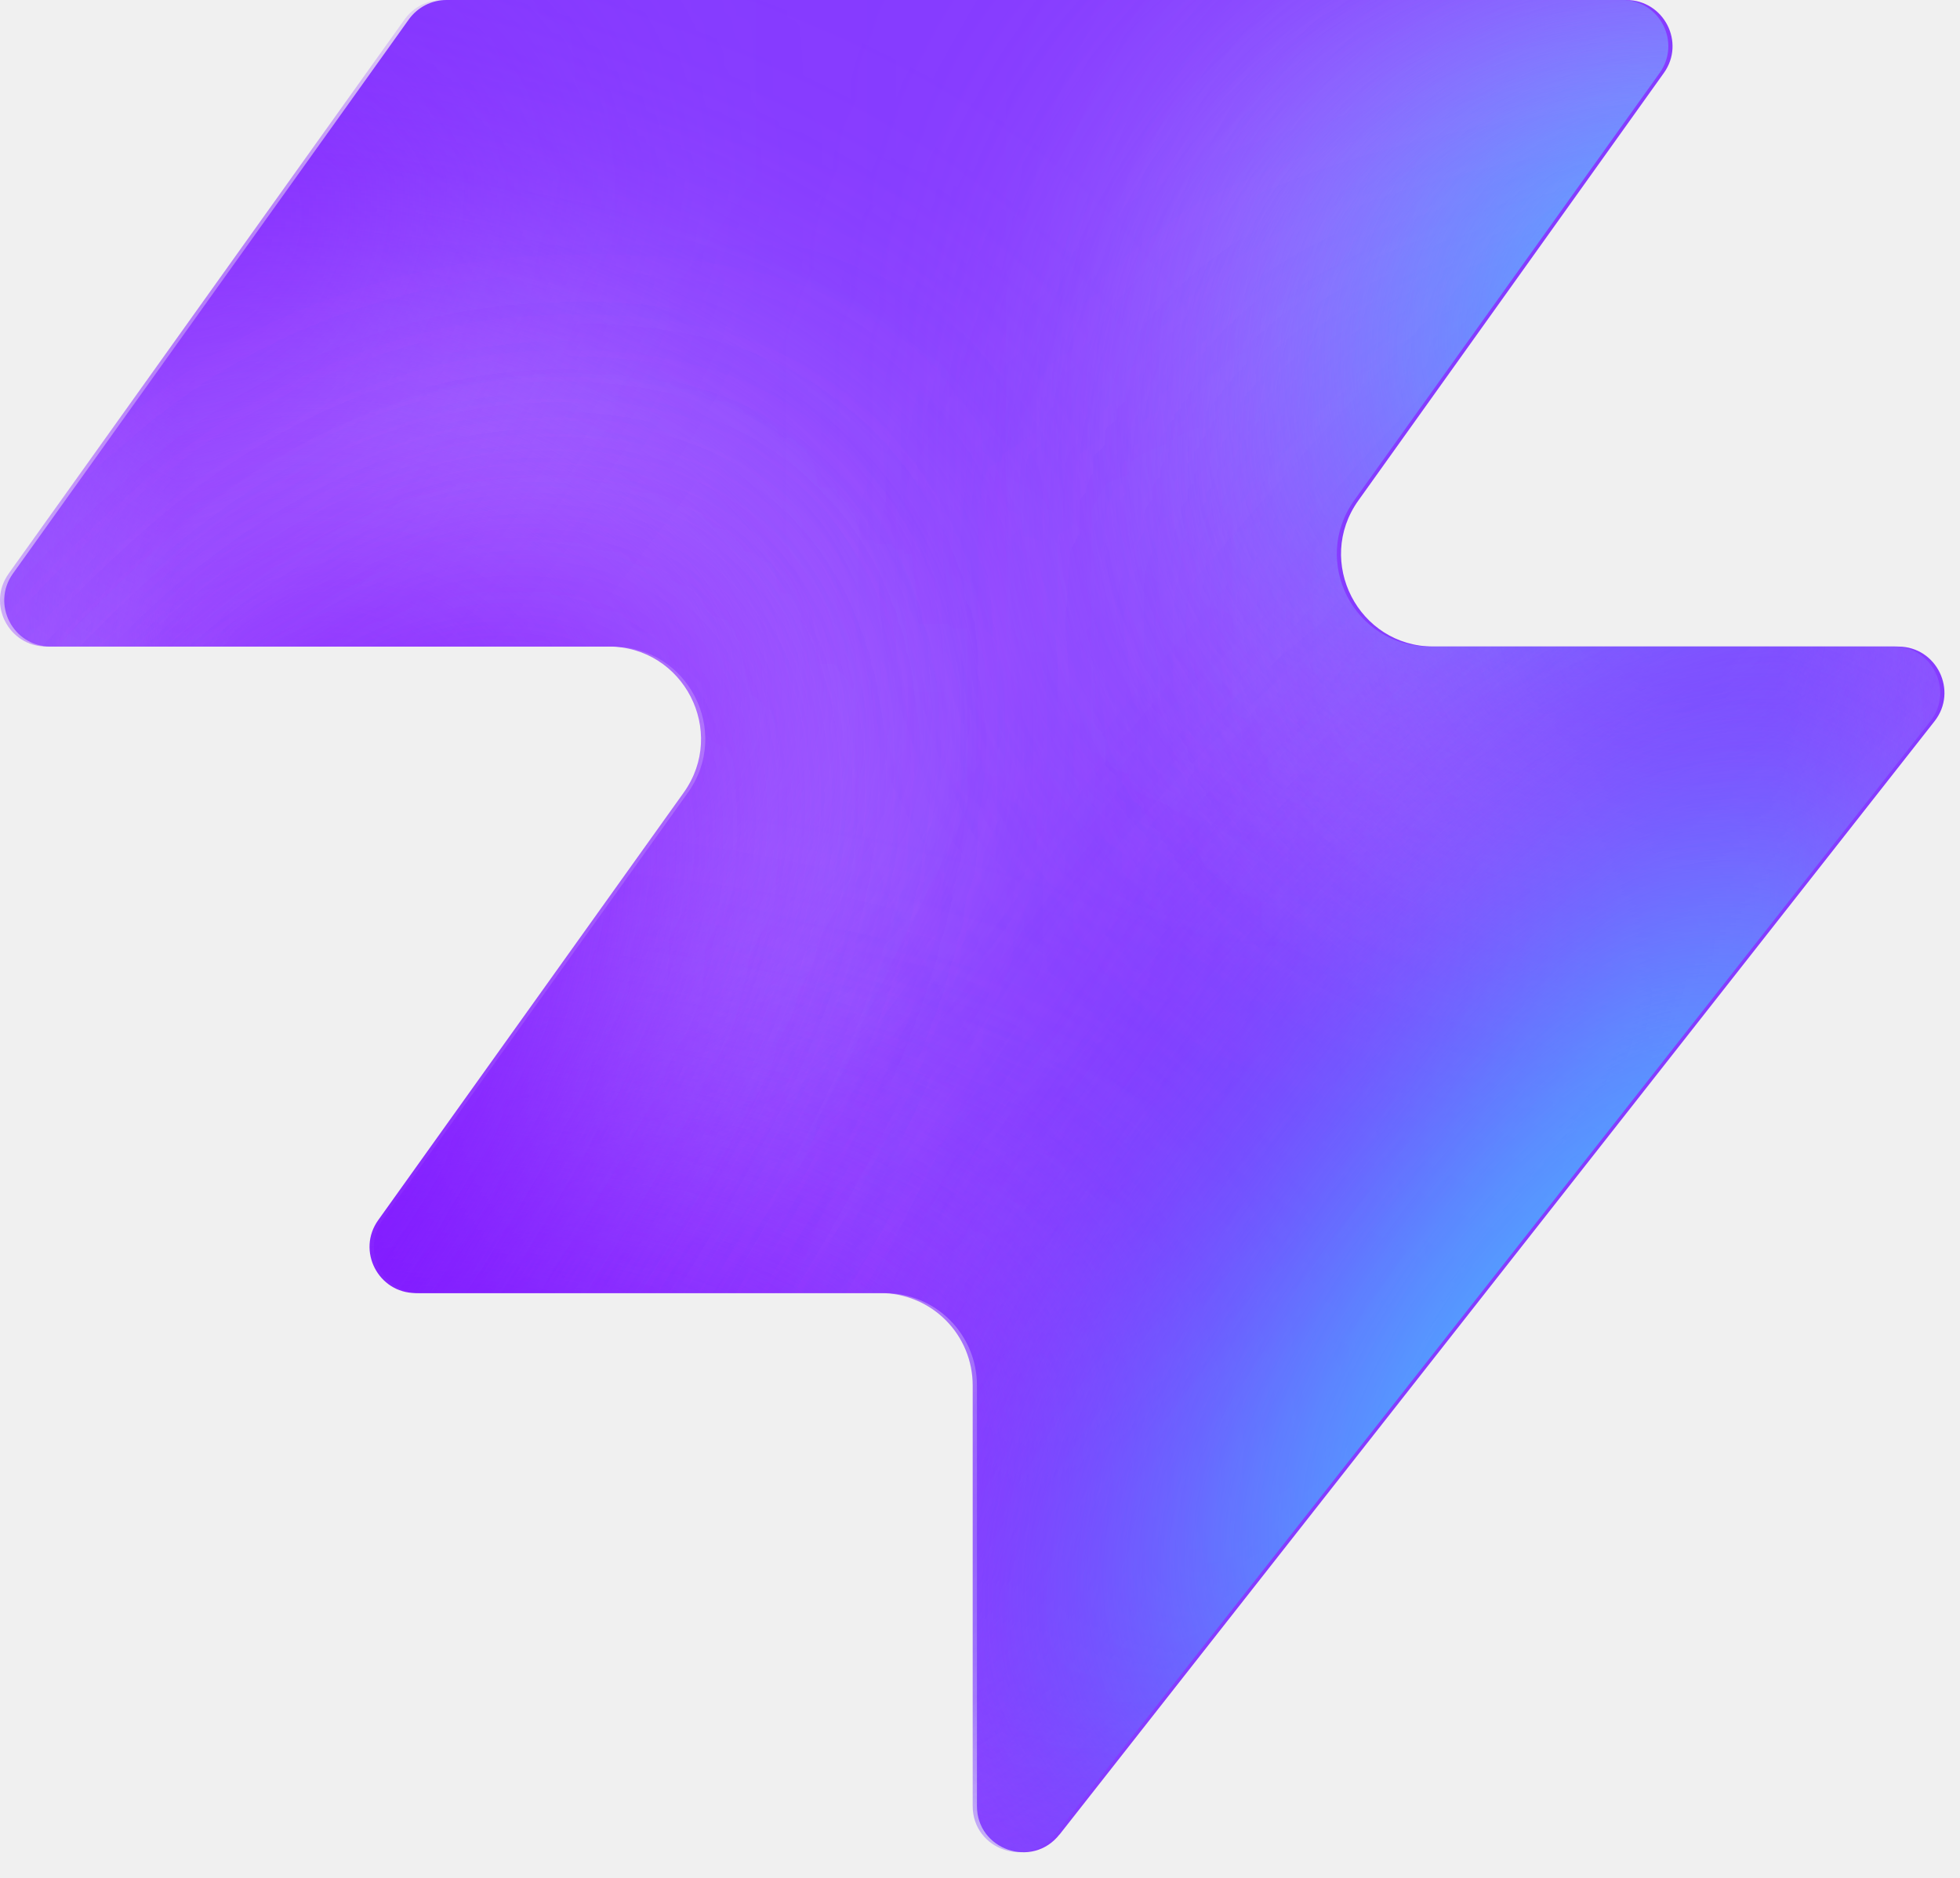
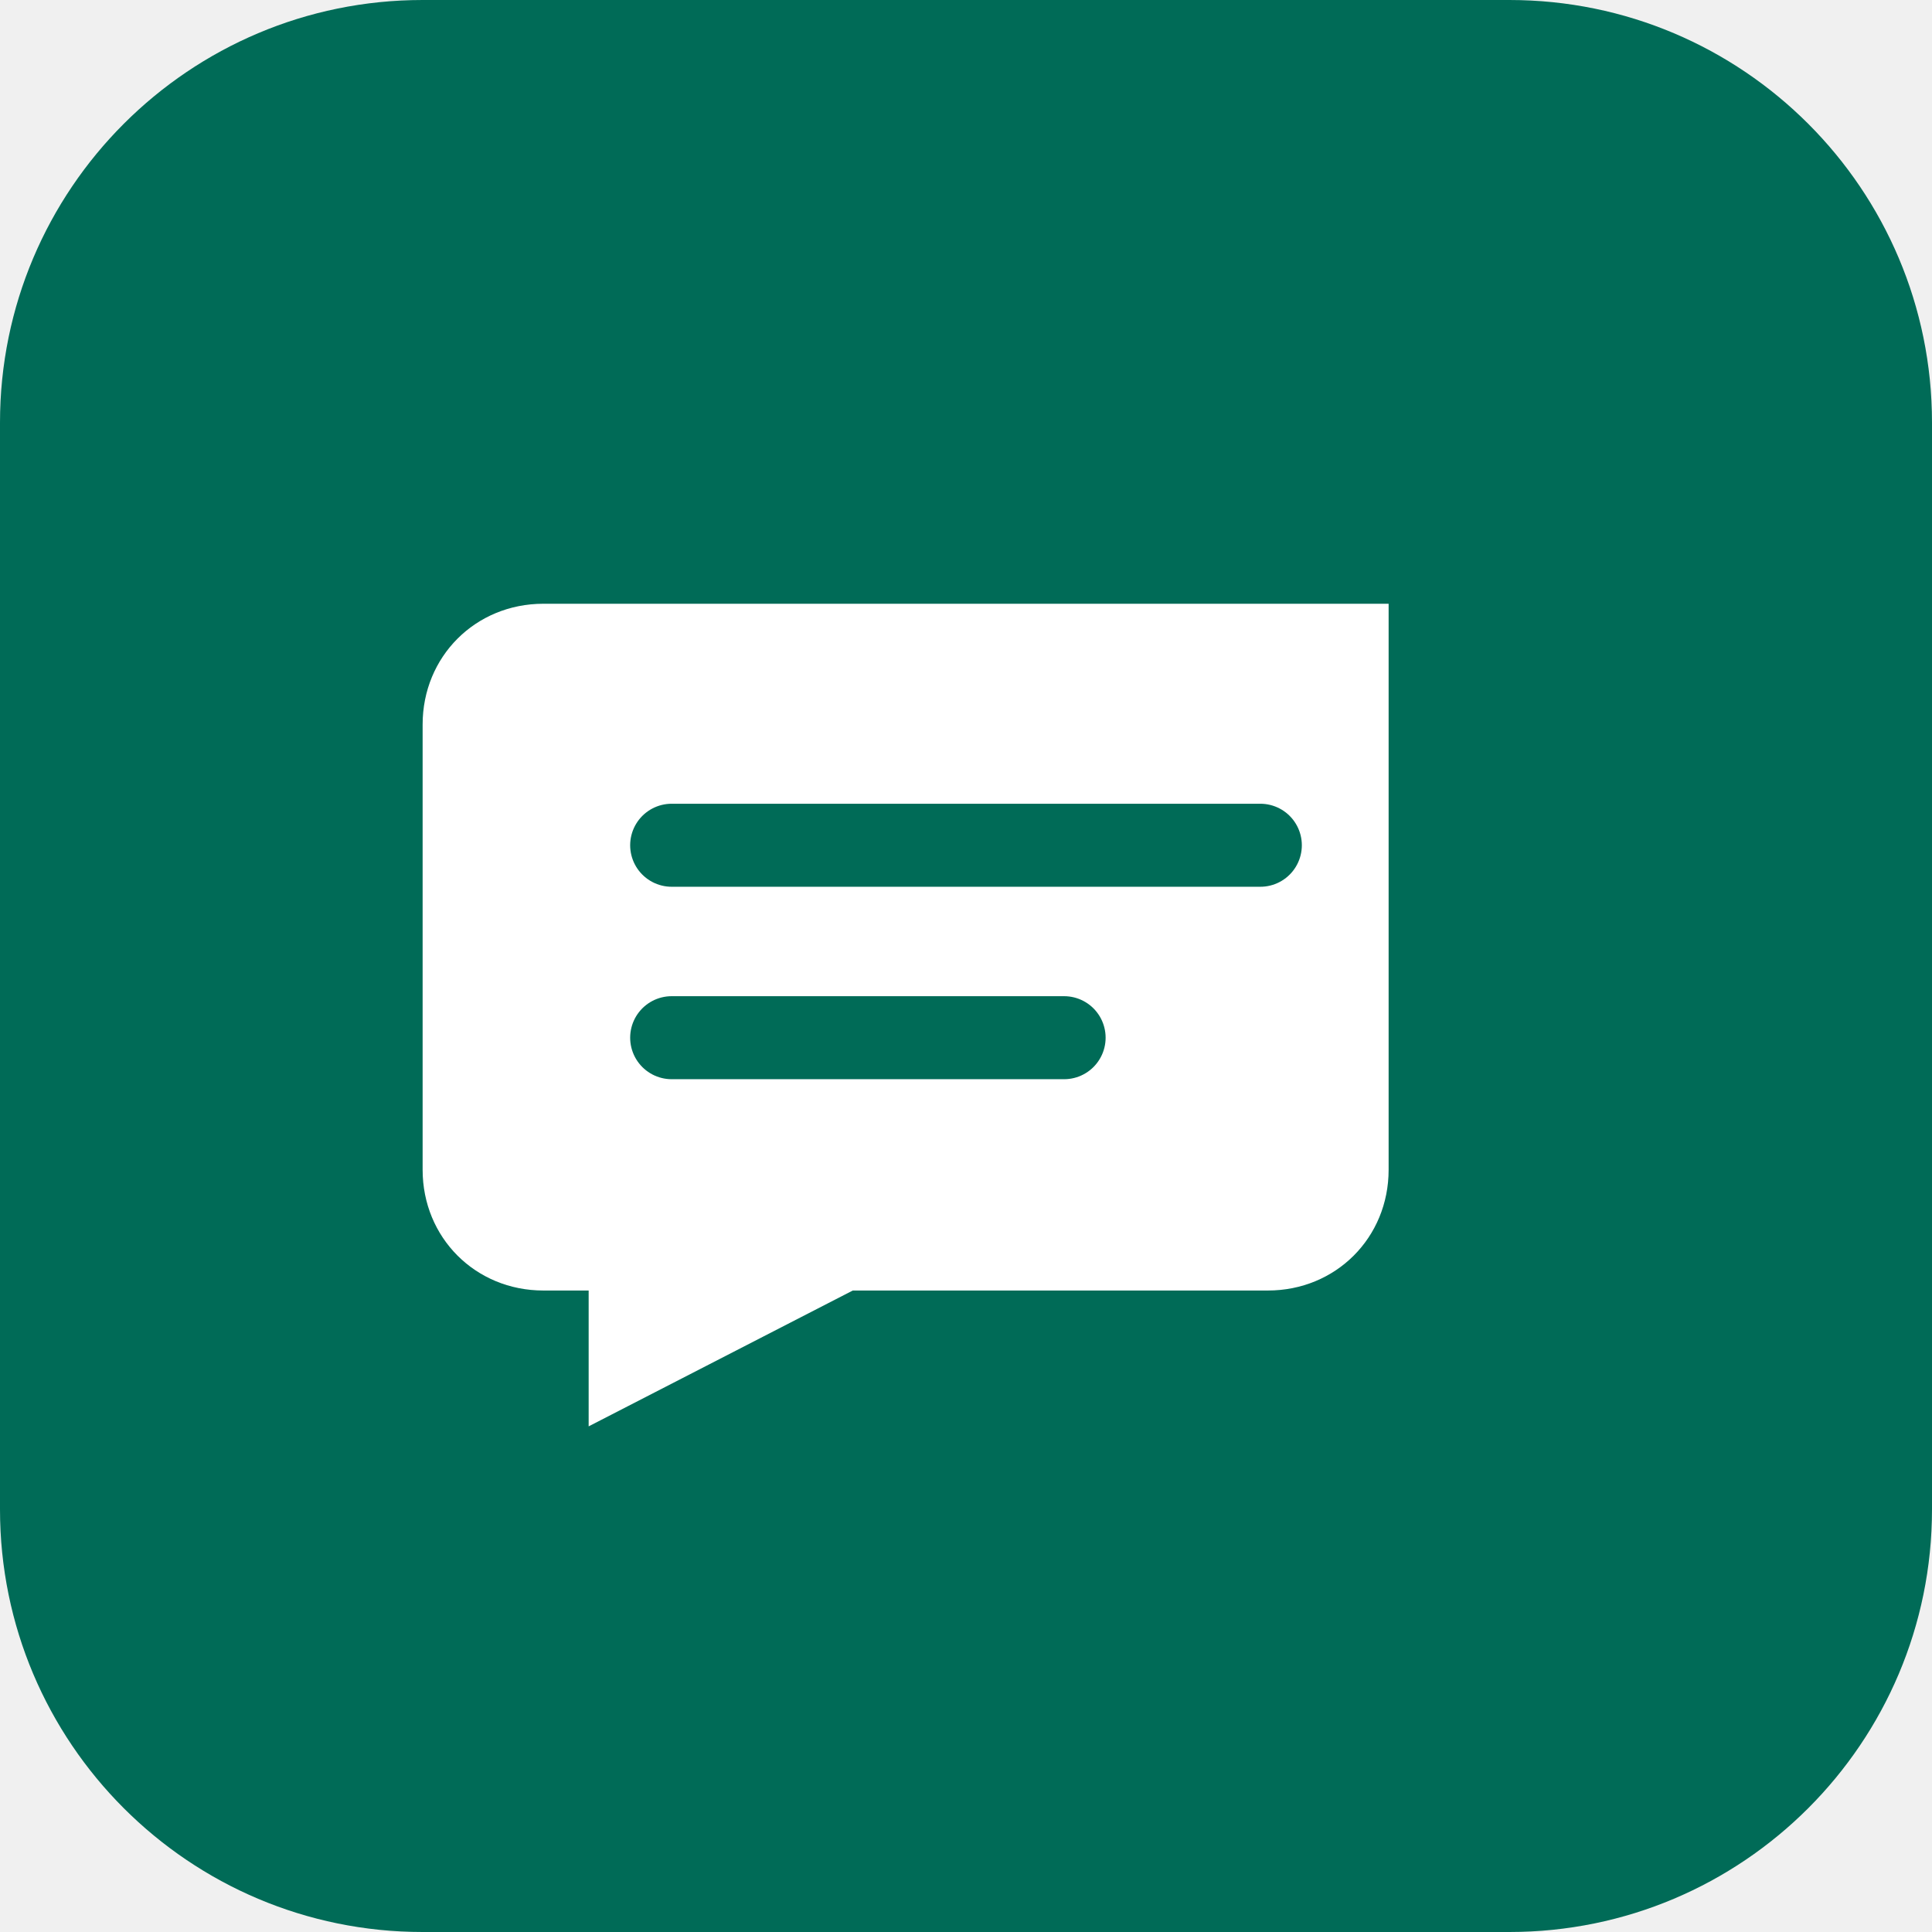
- <svg xmlns="http://www.w3.org/2000/svg" width="48" height="46" fill="none" viewBox="0 0 48 46">
-   <path fill="#863bff" d="M25.946 44.938c-.664.845-2.021.375-2.021-.698V33.937a2.26 2.26 0 0 0-2.262-2.262H10.287c-.92 0-1.456-1.04-.92-1.788l7.48-10.471c1.07-1.497 0-3.578-1.842-3.578H1.237c-.92 0-1.456-1.04-.92-1.788L10.013.474c.214-.297.556-.474.92-.474h28.894c.92 0 1.456 1.04.92 1.788l-7.48 10.471c-1.07 1.498 0 3.579 1.842 3.579h11.377c.943 0 1.473 1.088.89 1.83L25.947 44.94z" style="fill:#863bff;fill:color(display-p3 .525 .23 1);fill-opacity:1" />
-   <mask id="a" width="48" height="46" x="0" y="0" maskUnits="userSpaceOnUse" style="mask-type:alpha">
-     <path fill="#000" d="M25.842 44.938c-.664.844-2.021.375-2.021-.698V33.937a2.26 2.26 0 0 0-2.262-2.262H10.183c-.92 0-1.456-1.04-.92-1.788l7.48-10.471c1.07-1.498 0-3.579-1.842-3.579H1.133c-.92 0-1.456-1.04-.92-1.787L9.91.473c.214-.297.556-.474.92-.474h28.894c.92 0 1.456 1.04.92 1.788l-7.48 10.471c-1.07 1.498 0 3.578 1.842 3.578h11.377c.943 0 1.473 1.088.89 1.832L25.843 44.94z" style="fill:#000;fill-opacity:1" />
-   </mask>
-   <g mask="url(#a)">
-     <g filter="url(#b)">
-       <ellipse cx="5.508" cy="14.704" fill="#ede6ff" rx="5.508" ry="14.704" style="fill:#ede6ff;fill:color(display-p3 .927 .903 1);fill-opacity:1" transform="matrix(.00324 1 1 -.00324 -4.47 31.516)" />
-     </g>
-     <g filter="url(#c)">
-       <ellipse cx="10.399" cy="29.851" fill="#ede6ff" rx="10.399" ry="29.851" style="fill:#ede6ff;fill:color(display-p3 .927 .903 1);fill-opacity:1" transform="matrix(.00324 1 1 -.00324 -39.328 7.883)" />
-     </g>
-     <g filter="url(#d)">
-       <ellipse cx="5.508" cy="30.487" fill="#7e14ff" rx="5.508" ry="30.487" style="fill:#7e14ff;fill:color(display-p3 .492 .077 1);fill-opacity:1" transform="rotate(89.814 -25.913 -14.639)scale(1 -1)" />
-     </g>
-     <g filter="url(#e)">
-       <ellipse cx="5.508" cy="30.599" fill="#7e14ff" rx="5.508" ry="30.599" style="fill:#7e14ff;fill:color(display-p3 .492 .077 1);fill-opacity:1" transform="rotate(89.814 -32.644 -3.334)scale(1 -1)" />
-     </g>
-     <g filter="url(#f)">
-       <ellipse cx="5.508" cy="30.599" fill="#7e14ff" rx="5.508" ry="30.599" style="fill:#7e14ff;fill:color(display-p3 .492 .077 1);fill-opacity:1" transform="matrix(.00324 1 1 -.00324 -34.34 30.47)" />
-     </g>
-     <g filter="url(#g)">
-       <ellipse cx="14.072" cy="22.078" fill="#ede6ff" rx="14.072" ry="22.078" style="fill:#ede6ff;fill:color(display-p3 .927 .903 1);fill-opacity:1" transform="rotate(93.35 24.506 48.493)scale(-1 1)" />
-     </g>
-     <g filter="url(#h)">
-       <ellipse cx="3.47" cy="21.501" fill="#7e14ff" rx="3.47" ry="21.501" style="fill:#7e14ff;fill:color(display-p3 .492 .077 1);fill-opacity:1" transform="rotate(89.009 28.708 47.59)scale(-1 1)" />
-     </g>
-     <g filter="url(#i)">
-       <ellipse cx="3.47" cy="21.501" fill="#7e14ff" rx="3.47" ry="21.501" style="fill:#7e14ff;fill:color(display-p3 .492 .077 1);fill-opacity:1" transform="rotate(89.009 28.708 47.59)scale(-1 1)" />
-     </g>
-     <g filter="url(#j)">
-       <ellipse cx=".387" cy="8.972" fill="#7e14ff" rx="4.407" ry="29.108" style="fill:#7e14ff;fill:color(display-p3 .492 .077 1);fill-opacity:1" transform="rotate(39.51 .387 8.972)" />
-     </g>
-     <g filter="url(#k)">
-       <ellipse cx="47.523" cy="-6.092" fill="#7e14ff" rx="4.407" ry="29.108" style="fill:#7e14ff;fill:color(display-p3 .492 .077 1);fill-opacity:1" transform="rotate(37.892 47.523 -6.092)" />
-     </g>
-     <g filter="url(#l)">
-       <ellipse cx="41.412" cy="6.333" fill="#47bfff" rx="5.971" ry="9.665" style="fill:#47bfff;fill:color(display-p3 .28 .748 1);fill-opacity:1" transform="rotate(37.892 41.412 6.333)" />
-     </g>
-     <g filter="url(#m)">
-       <ellipse cx="-1.879" cy="38.332" fill="#7e14ff" rx="4.407" ry="29.108" style="fill:#7e14ff;fill:color(display-p3 .492 .077 1);fill-opacity:1" transform="rotate(37.892 -1.88 38.332)" />
-     </g>
-     <g filter="url(#n)">
-       <ellipse cx="-1.879" cy="38.332" fill="#7e14ff" rx="4.407" ry="29.108" style="fill:#7e14ff;fill:color(display-p3 .492 .077 1);fill-opacity:1" transform="rotate(37.892 -1.88 38.332)" />
-     </g>
-     <g filter="url(#o)">
-       <ellipse cx="35.651" cy="29.907" fill="#7e14ff" rx="4.407" ry="29.108" style="fill:#7e14ff;fill:color(display-p3 .492 .077 1);fill-opacity:1" transform="rotate(37.892 35.651 29.907)" />
-     </g>
-     <g filter="url(#p)">
-       <ellipse cx="38.418" cy="32.4" fill="#47bfff" rx="5.971" ry="15.297" style="fill:#47bfff;fill:color(display-p3 .28 .748 1);fill-opacity:1" transform="rotate(37.892 38.418 32.4)" />
-     </g>
-   </g>
-   <defs>
-     <filter id="b" width="60.045" height="41.654" x="-19.77" y="16.149" color-interpolation-filters="sRGB" filterUnits="userSpaceOnUse">
-       <feFlood flood-opacity="0" result="BackgroundImageFix" />
-       <feBlend in="SourceGraphic" in2="BackgroundImageFix" result="shape" />
-       <feGaussianBlur result="effect1_foregroundBlur_2002_17158" stdDeviation="7.659" />
-     </filter>
-     <filter id="c" width="90.34" height="51.437" x="-54.613" y="-7.533" color-interpolation-filters="sRGB" filterUnits="userSpaceOnUse">
-       <feFlood flood-opacity="0" result="BackgroundImageFix" />
-       <feBlend in="SourceGraphic" in2="BackgroundImageFix" result="shape" />
-       <feGaussianBlur result="effect1_foregroundBlur_2002_17158" stdDeviation="7.659" />
-     </filter>
-     <filter id="d" width="79.355" height="29.4" x="-49.64" y="2.03" color-interpolation-filters="sRGB" filterUnits="userSpaceOnUse">
-       <feFlood flood-opacity="0" result="BackgroundImageFix" />
-       <feBlend in="SourceGraphic" in2="BackgroundImageFix" result="shape" />
-       <feGaussianBlur result="effect1_foregroundBlur_2002_17158" stdDeviation="4.596" />
-     </filter>
-     <filter id="e" width="79.579" height="29.4" x="-45.045" y="20.029" color-interpolation-filters="sRGB" filterUnits="userSpaceOnUse">
-       <feFlood flood-opacity="0" result="BackgroundImageFix" />
-       <feBlend in="SourceGraphic" in2="BackgroundImageFix" result="shape" />
-       <feGaussianBlur result="effect1_foregroundBlur_2002_17158" stdDeviation="4.596" />
-     </filter>
-     <filter id="f" width="79.579" height="29.4" x="-43.513" y="21.178" color-interpolation-filters="sRGB" filterUnits="userSpaceOnUse">
-       <feFlood flood-opacity="0" result="BackgroundImageFix" />
-       <feBlend in="SourceGraphic" in2="BackgroundImageFix" result="shape" />
-       <feGaussianBlur result="effect1_foregroundBlur_2002_17158" stdDeviation="4.596" />
-     </filter>
-     <filter id="g" width="74.749" height="58.852" x="15.756" y="-17.901" color-interpolation-filters="sRGB" filterUnits="userSpaceOnUse">
-       <feFlood flood-opacity="0" result="BackgroundImageFix" />
-       <feBlend in="SourceGraphic" in2="BackgroundImageFix" result="shape" />
-       <feGaussianBlur result="effect1_foregroundBlur_2002_17158" stdDeviation="7.659" />
-     </filter>
-     <filter id="h" width="61.377" height="25.362" x="23.548" y="2.284" color-interpolation-filters="sRGB" filterUnits="userSpaceOnUse">
-       <feFlood flood-opacity="0" result="BackgroundImageFix" />
-       <feBlend in="SourceGraphic" in2="BackgroundImageFix" result="shape" />
-       <feGaussianBlur result="effect1_foregroundBlur_2002_17158" stdDeviation="4.596" />
-     </filter>
-     <filter id="i" width="61.377" height="25.362" x="23.548" y="2.284" color-interpolation-filters="sRGB" filterUnits="userSpaceOnUse">
-       <feFlood flood-opacity="0" result="BackgroundImageFix" />
-       <feBlend in="SourceGraphic" in2="BackgroundImageFix" result="shape" />
-       <feGaussianBlur result="effect1_foregroundBlur_2002_17158" stdDeviation="4.596" />
-     </filter>
-     <filter id="j" width="56.045" height="63.649" x="-27.636" y="-22.853" color-interpolation-filters="sRGB" filterUnits="userSpaceOnUse">
-       <feFlood flood-opacity="0" result="BackgroundImageFix" />
-       <feBlend in="SourceGraphic" in2="BackgroundImageFix" result="shape" />
-       <feGaussianBlur result="effect1_foregroundBlur_2002_17158" stdDeviation="4.596" />
-     </filter>
-     <filter id="k" width="54.814" height="64.646" x="20.116" y="-38.415" color-interpolation-filters="sRGB" filterUnits="userSpaceOnUse">
-       <feFlood flood-opacity="0" result="BackgroundImageFix" />
-       <feBlend in="SourceGraphic" in2="BackgroundImageFix" result="shape" />
-       <feGaussianBlur result="effect1_foregroundBlur_2002_17158" stdDeviation="4.596" />
-     </filter>
-     <filter id="l" width="33.541" height="35.313" x="24.641" y="-11.323" color-interpolation-filters="sRGB" filterUnits="userSpaceOnUse">
-       <feFlood flood-opacity="0" result="BackgroundImageFix" />
-       <feBlend in="SourceGraphic" in2="BackgroundImageFix" result="shape" />
-       <feGaussianBlur result="effect1_foregroundBlur_2002_17158" stdDeviation="4.596" />
-     </filter>
-     <filter id="m" width="54.814" height="64.646" x="-29.286" y="6.009" color-interpolation-filters="sRGB" filterUnits="userSpaceOnUse">
-       <feFlood flood-opacity="0" result="BackgroundImageFix" />
-       <feBlend in="SourceGraphic" in2="BackgroundImageFix" result="shape" />
-       <feGaussianBlur result="effect1_foregroundBlur_2002_17158" stdDeviation="4.596" />
-     </filter>
-     <filter id="n" width="54.814" height="64.646" x="-29.286" y="6.009" color-interpolation-filters="sRGB" filterUnits="userSpaceOnUse">
-       <feFlood flood-opacity="0" result="BackgroundImageFix" />
-       <feBlend in="SourceGraphic" in2="BackgroundImageFix" result="shape" />
-       <feGaussianBlur result="effect1_foregroundBlur_2002_17158" stdDeviation="4.596" />
-     </filter>
-     <filter id="o" width="54.814" height="64.646" x="8.244" y="-2.416" color-interpolation-filters="sRGB" filterUnits="userSpaceOnUse">
-       <feFlood flood-opacity="0" result="BackgroundImageFix" />
-       <feBlend in="SourceGraphic" in2="BackgroundImageFix" result="shape" />
-       <feGaussianBlur result="effect1_foregroundBlur_2002_17158" stdDeviation="4.596" />
-     </filter>
-     <filter id="p" width="39.409" height="43.623" x="18.713" y="10.588" color-interpolation-filters="sRGB" filterUnits="userSpaceOnUse">
-       <feFlood flood-opacity="0" result="BackgroundImageFix" />
-       <feBlend in="SourceGraphic" in2="BackgroundImageFix" result="shape" />
-       <feGaussianBlur result="effect1_foregroundBlur_2002_17158" stdDeviation="4.596" />
-     </filter>
-   </defs>
+ <svg xmlns="http://www.w3.org/2000/svg" viewBox="0 0 512 512">
+   <rect width="512" height="512" rx="112" fill="#006b57" />
+   <path d="M144 160h224v150c0 18-14 32-32 32H226l-70 36v-36h-12c-18 0-32-14-32-32V192c0-18 14-32 32-32Z" fill="#fff" />
+   <path d="M178 224h156M178 275h104" fill="none" stroke="#006b57" stroke-width="22" stroke-linecap="round" />
</svg>
